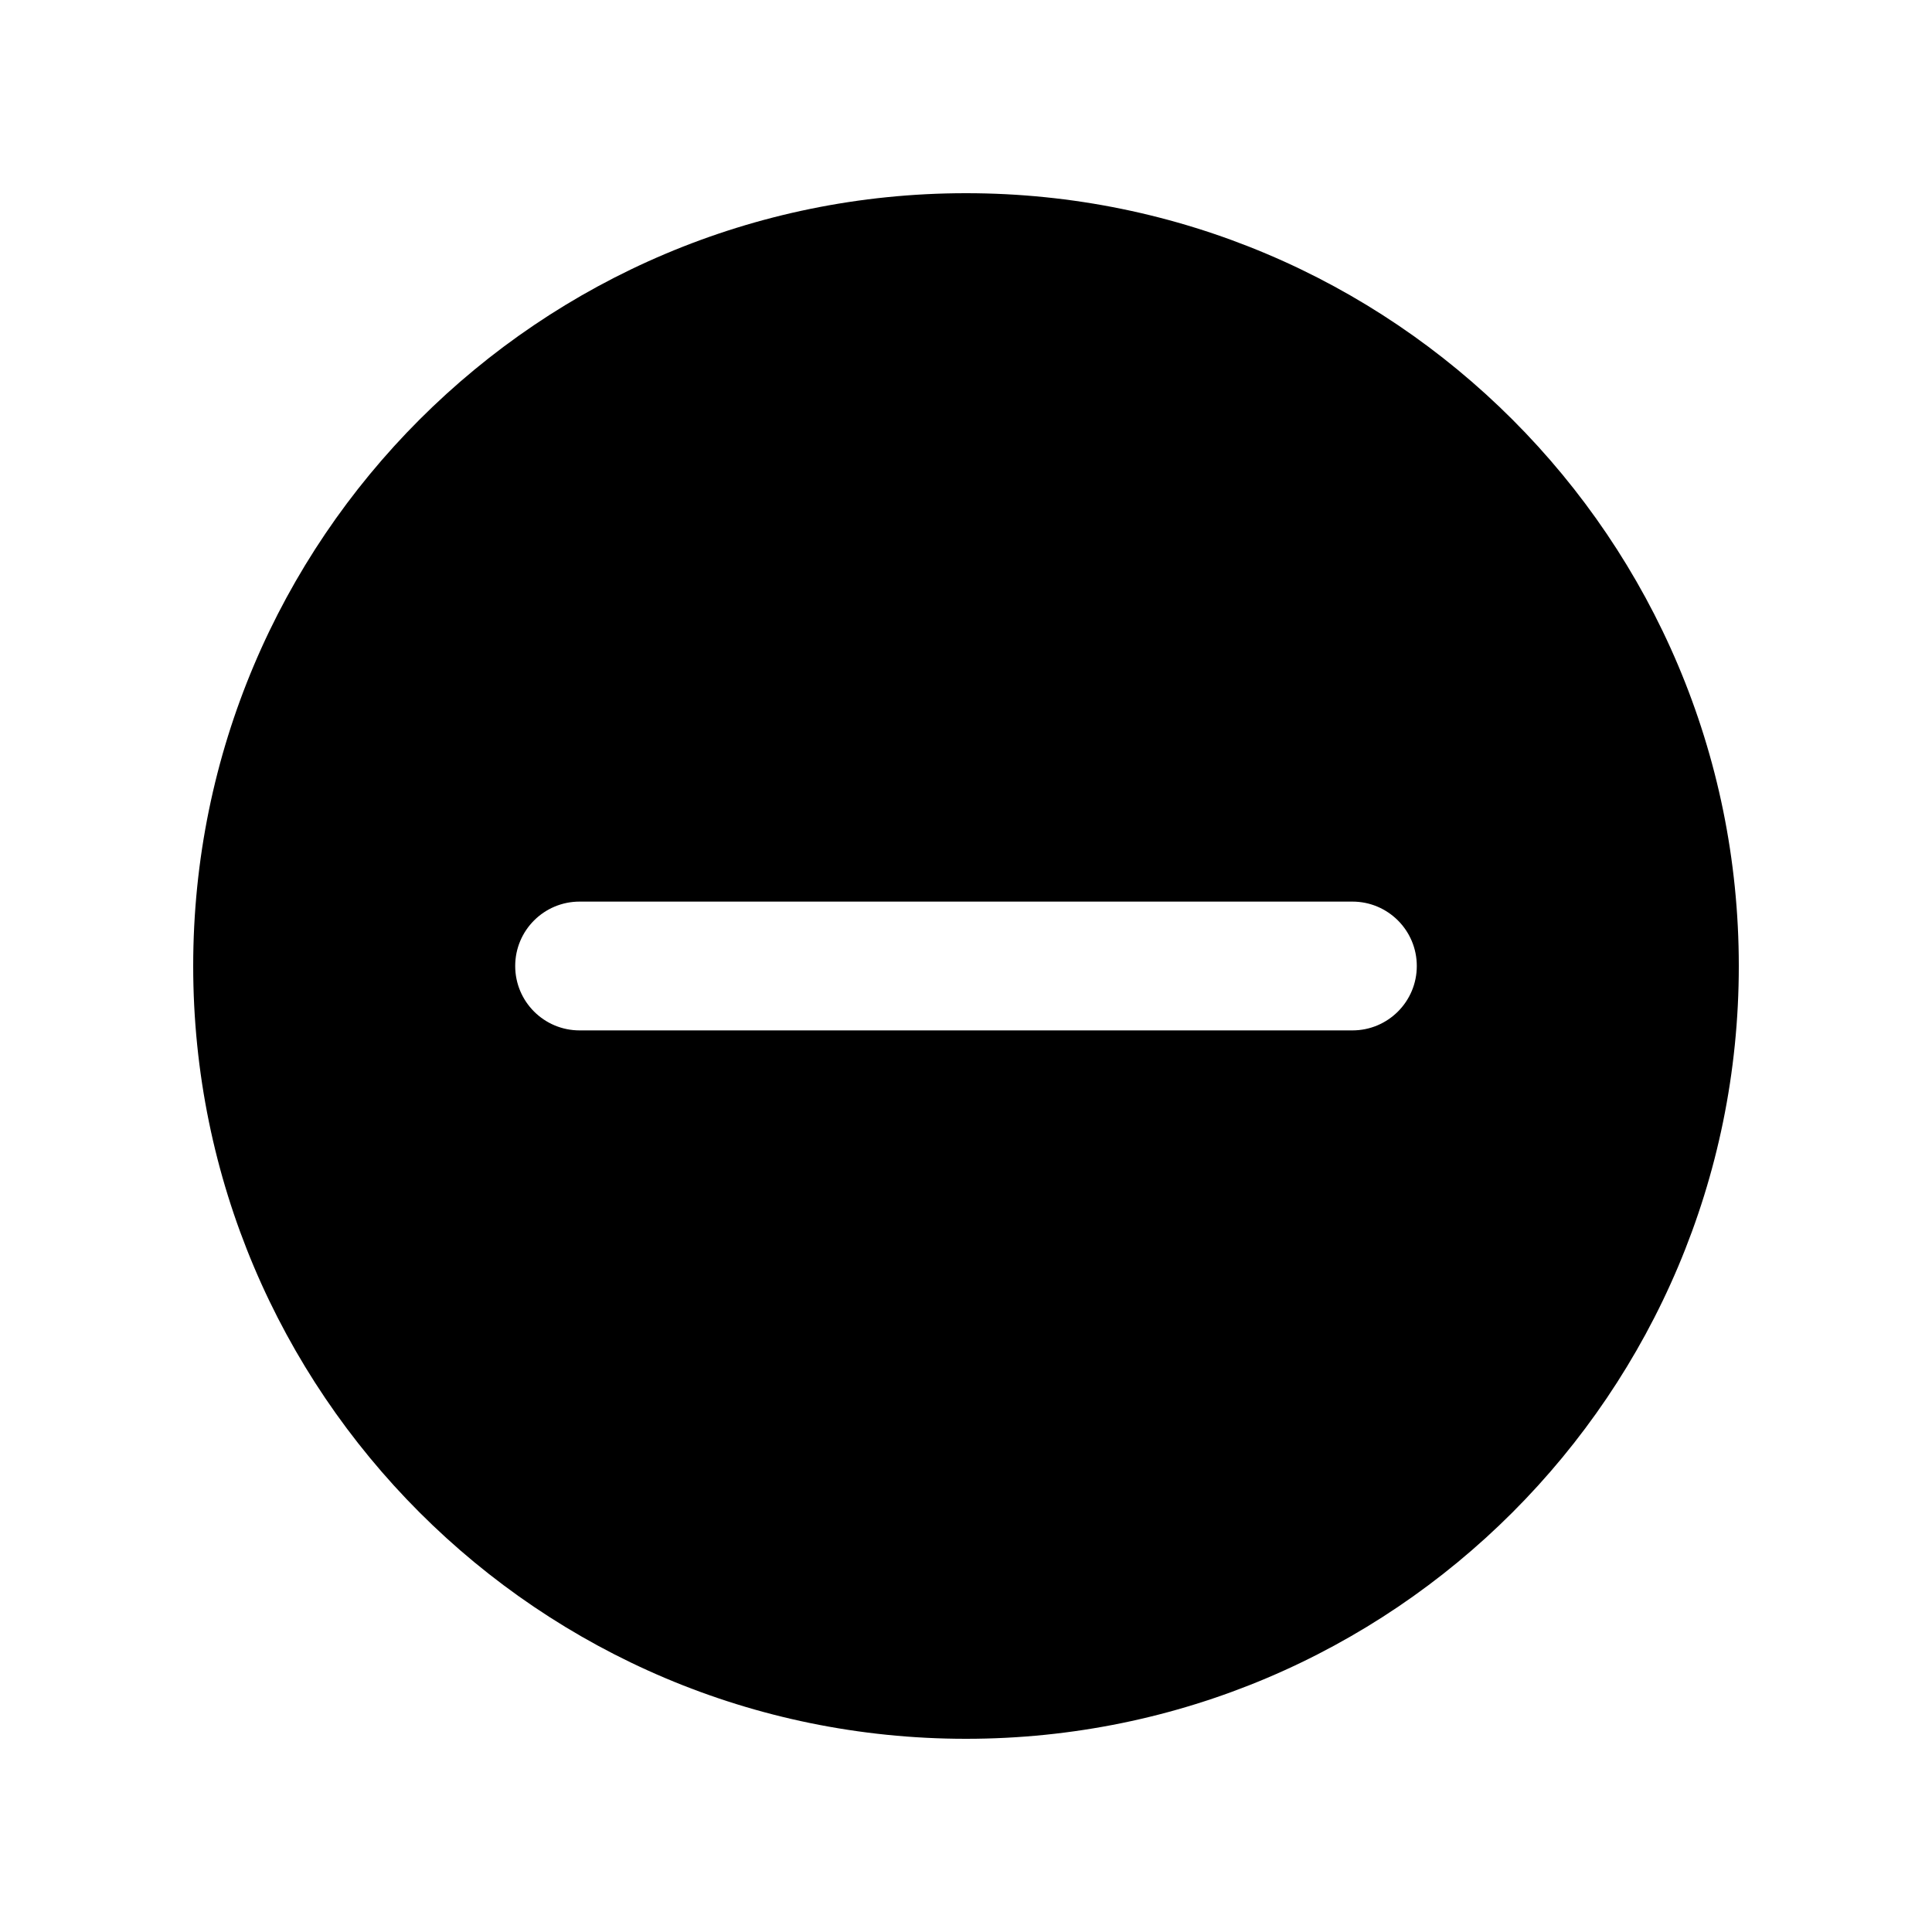
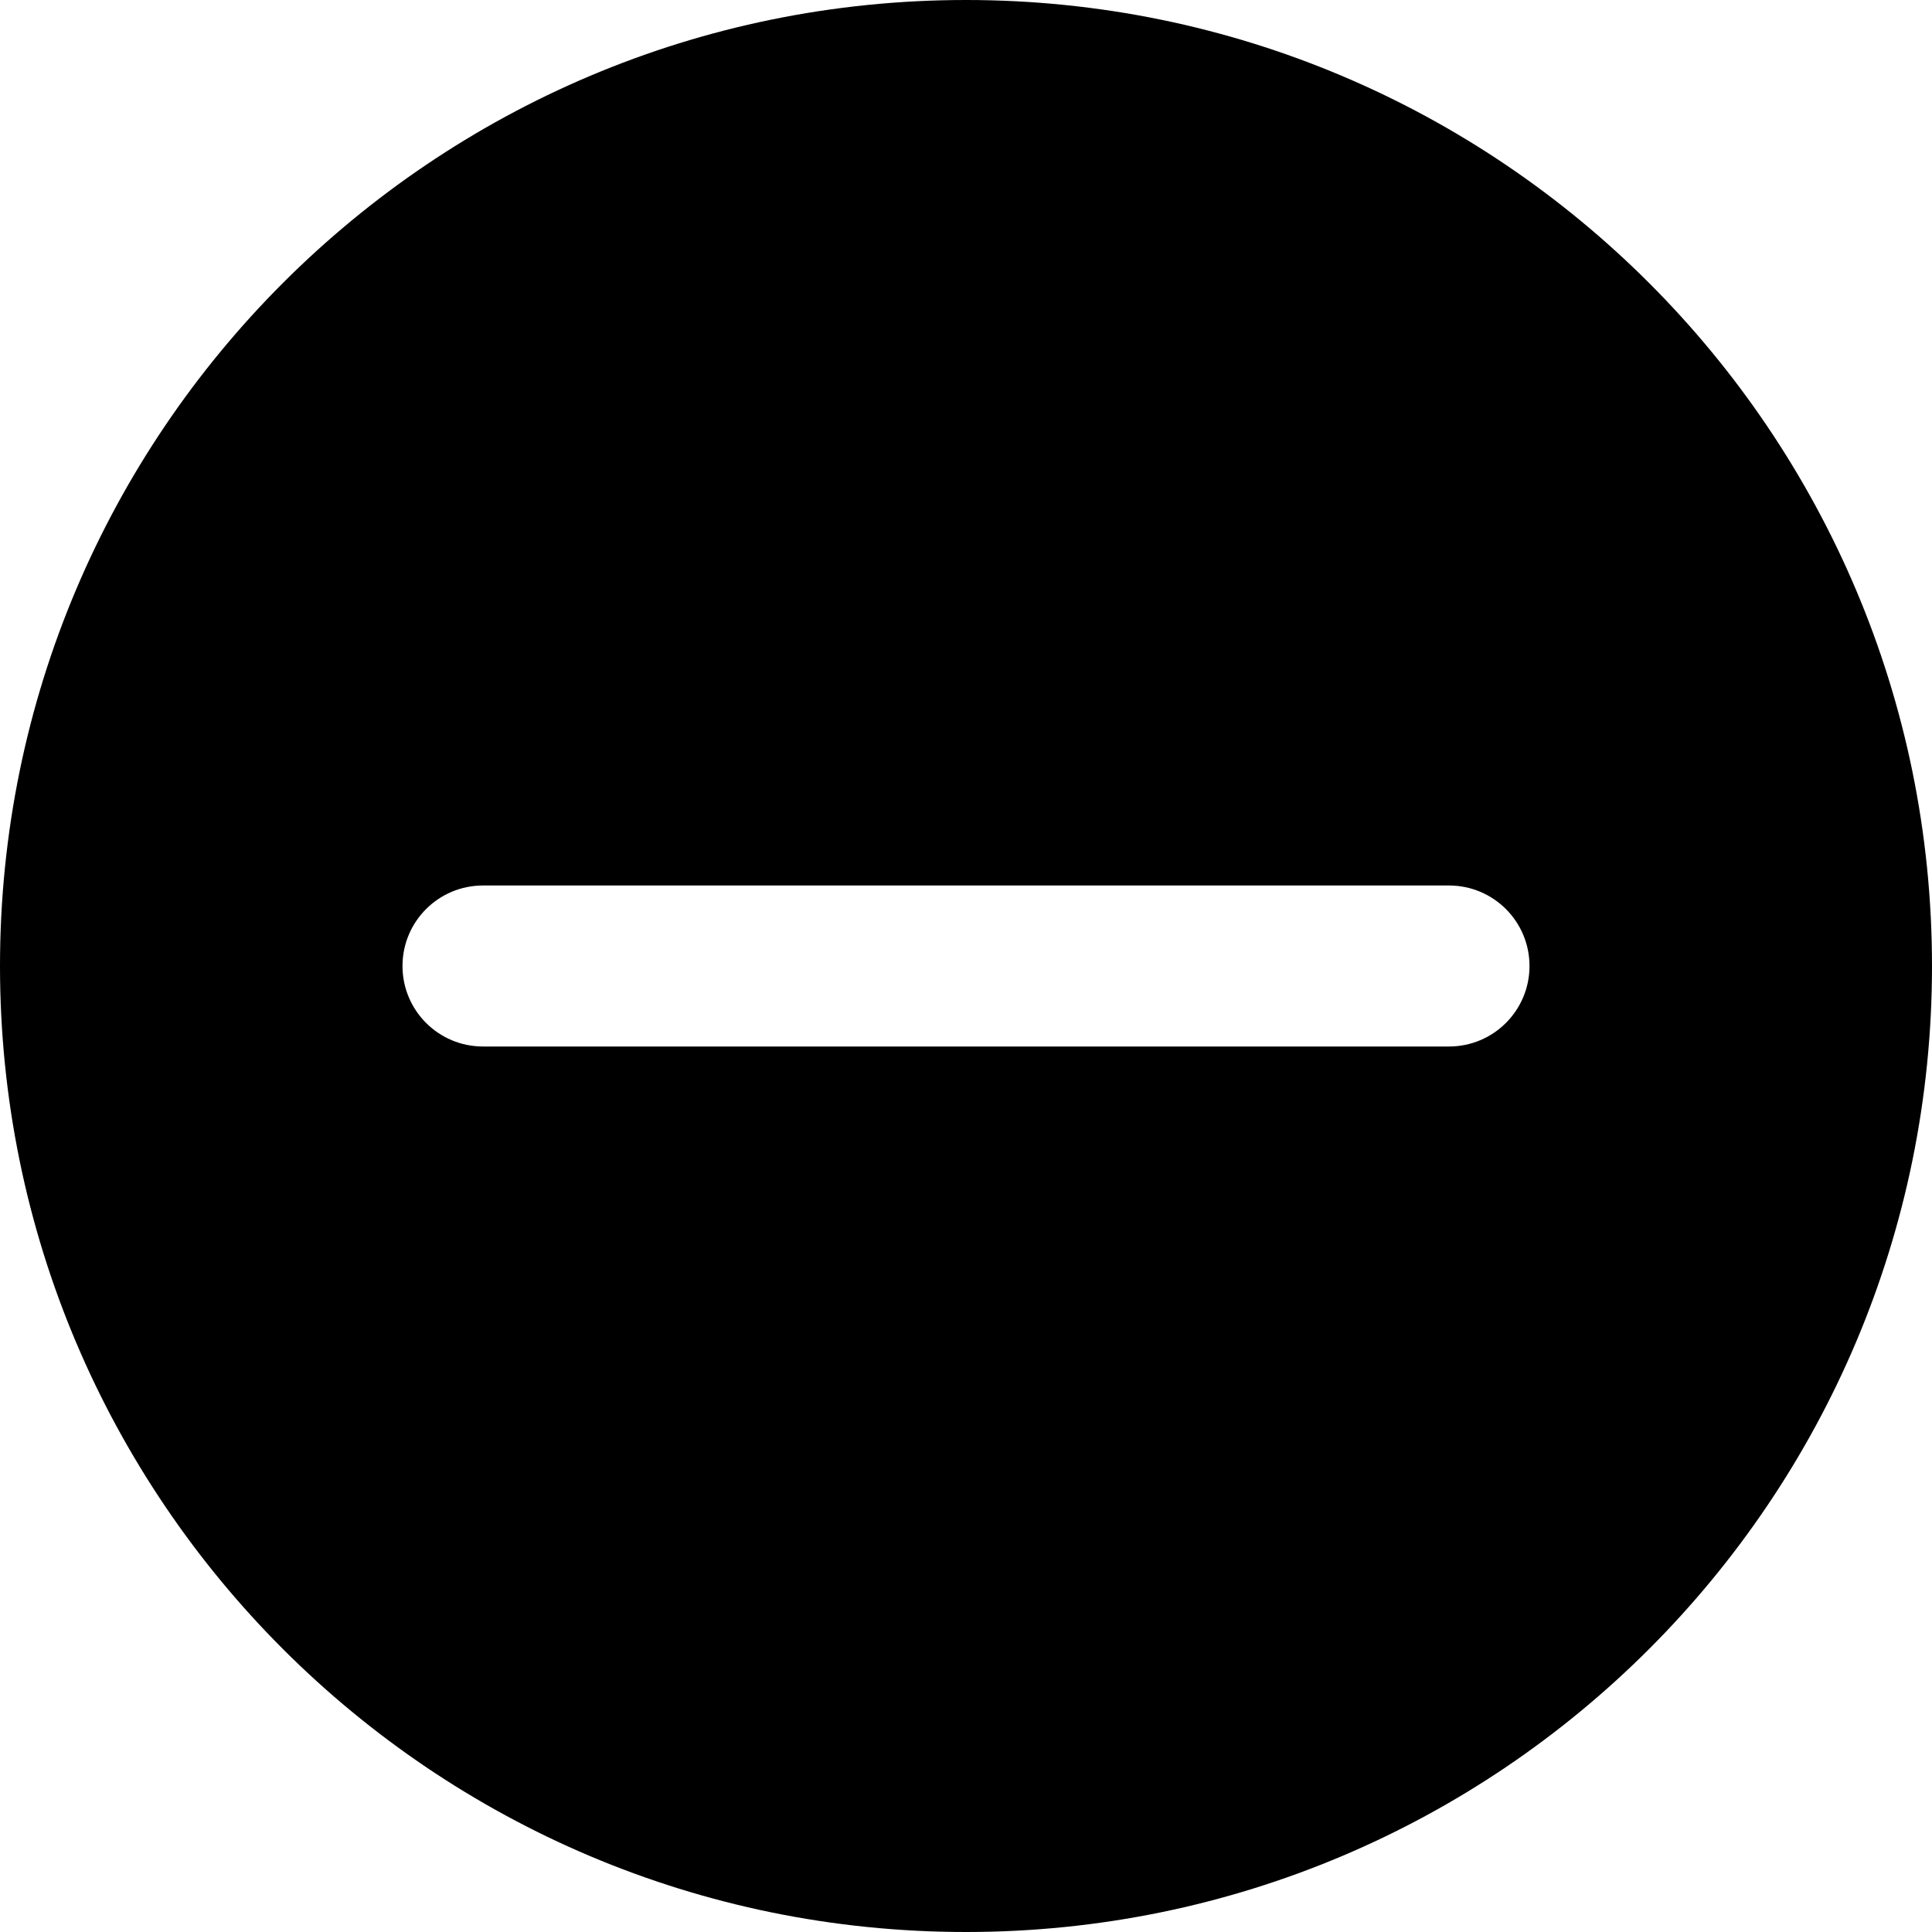
- <svg xmlns="http://www.w3.org/2000/svg" width="30" height="30" fill="#000000">
-   <g>
-     <path id="svg_1" d="m15,3c-6.627,0 -12,5.373 -12,12c0,6.627 5.373,12 12,12s12,-5.373 12,-12c0,-6.627 -5.373,-12 -12,-12zm6,13l-5,0l-2,0l-5,0c-0.552,0 -1,-0.447 -1,-1s0.448,-1 1,-1l5,0l2,0l5,0c0.552,0 1,0.447 1,1s-0.448,1 -1,1z" />
+ <svg xmlns="http://www.w3.org/2000/svg" width="32" height="32" fill="#000000" version="1.1" id="svg110">
+   <defs id="defs114" />
+   <g id="g108" transform="matrix(1.333333,0,0,1.333333,-4,-4)">
+     <path id="svg_1" d="M 15,3 C 8.373,3 3,8.373 3,15 3,21.627 8.373,27 15,27 21.627,27 27,21.627 27,15 27,8.373 21.627,3 15,3 Z m 6,13 H 16 14 9 C 8.448,16 8,15.553 8,15 8,14.447 8.448,14 9,14 h 5 2 5 c 0.552,0 1,0.447 1,1 0,0.553 -0.448,1 -1,1 z" />
  </g>
</svg>
